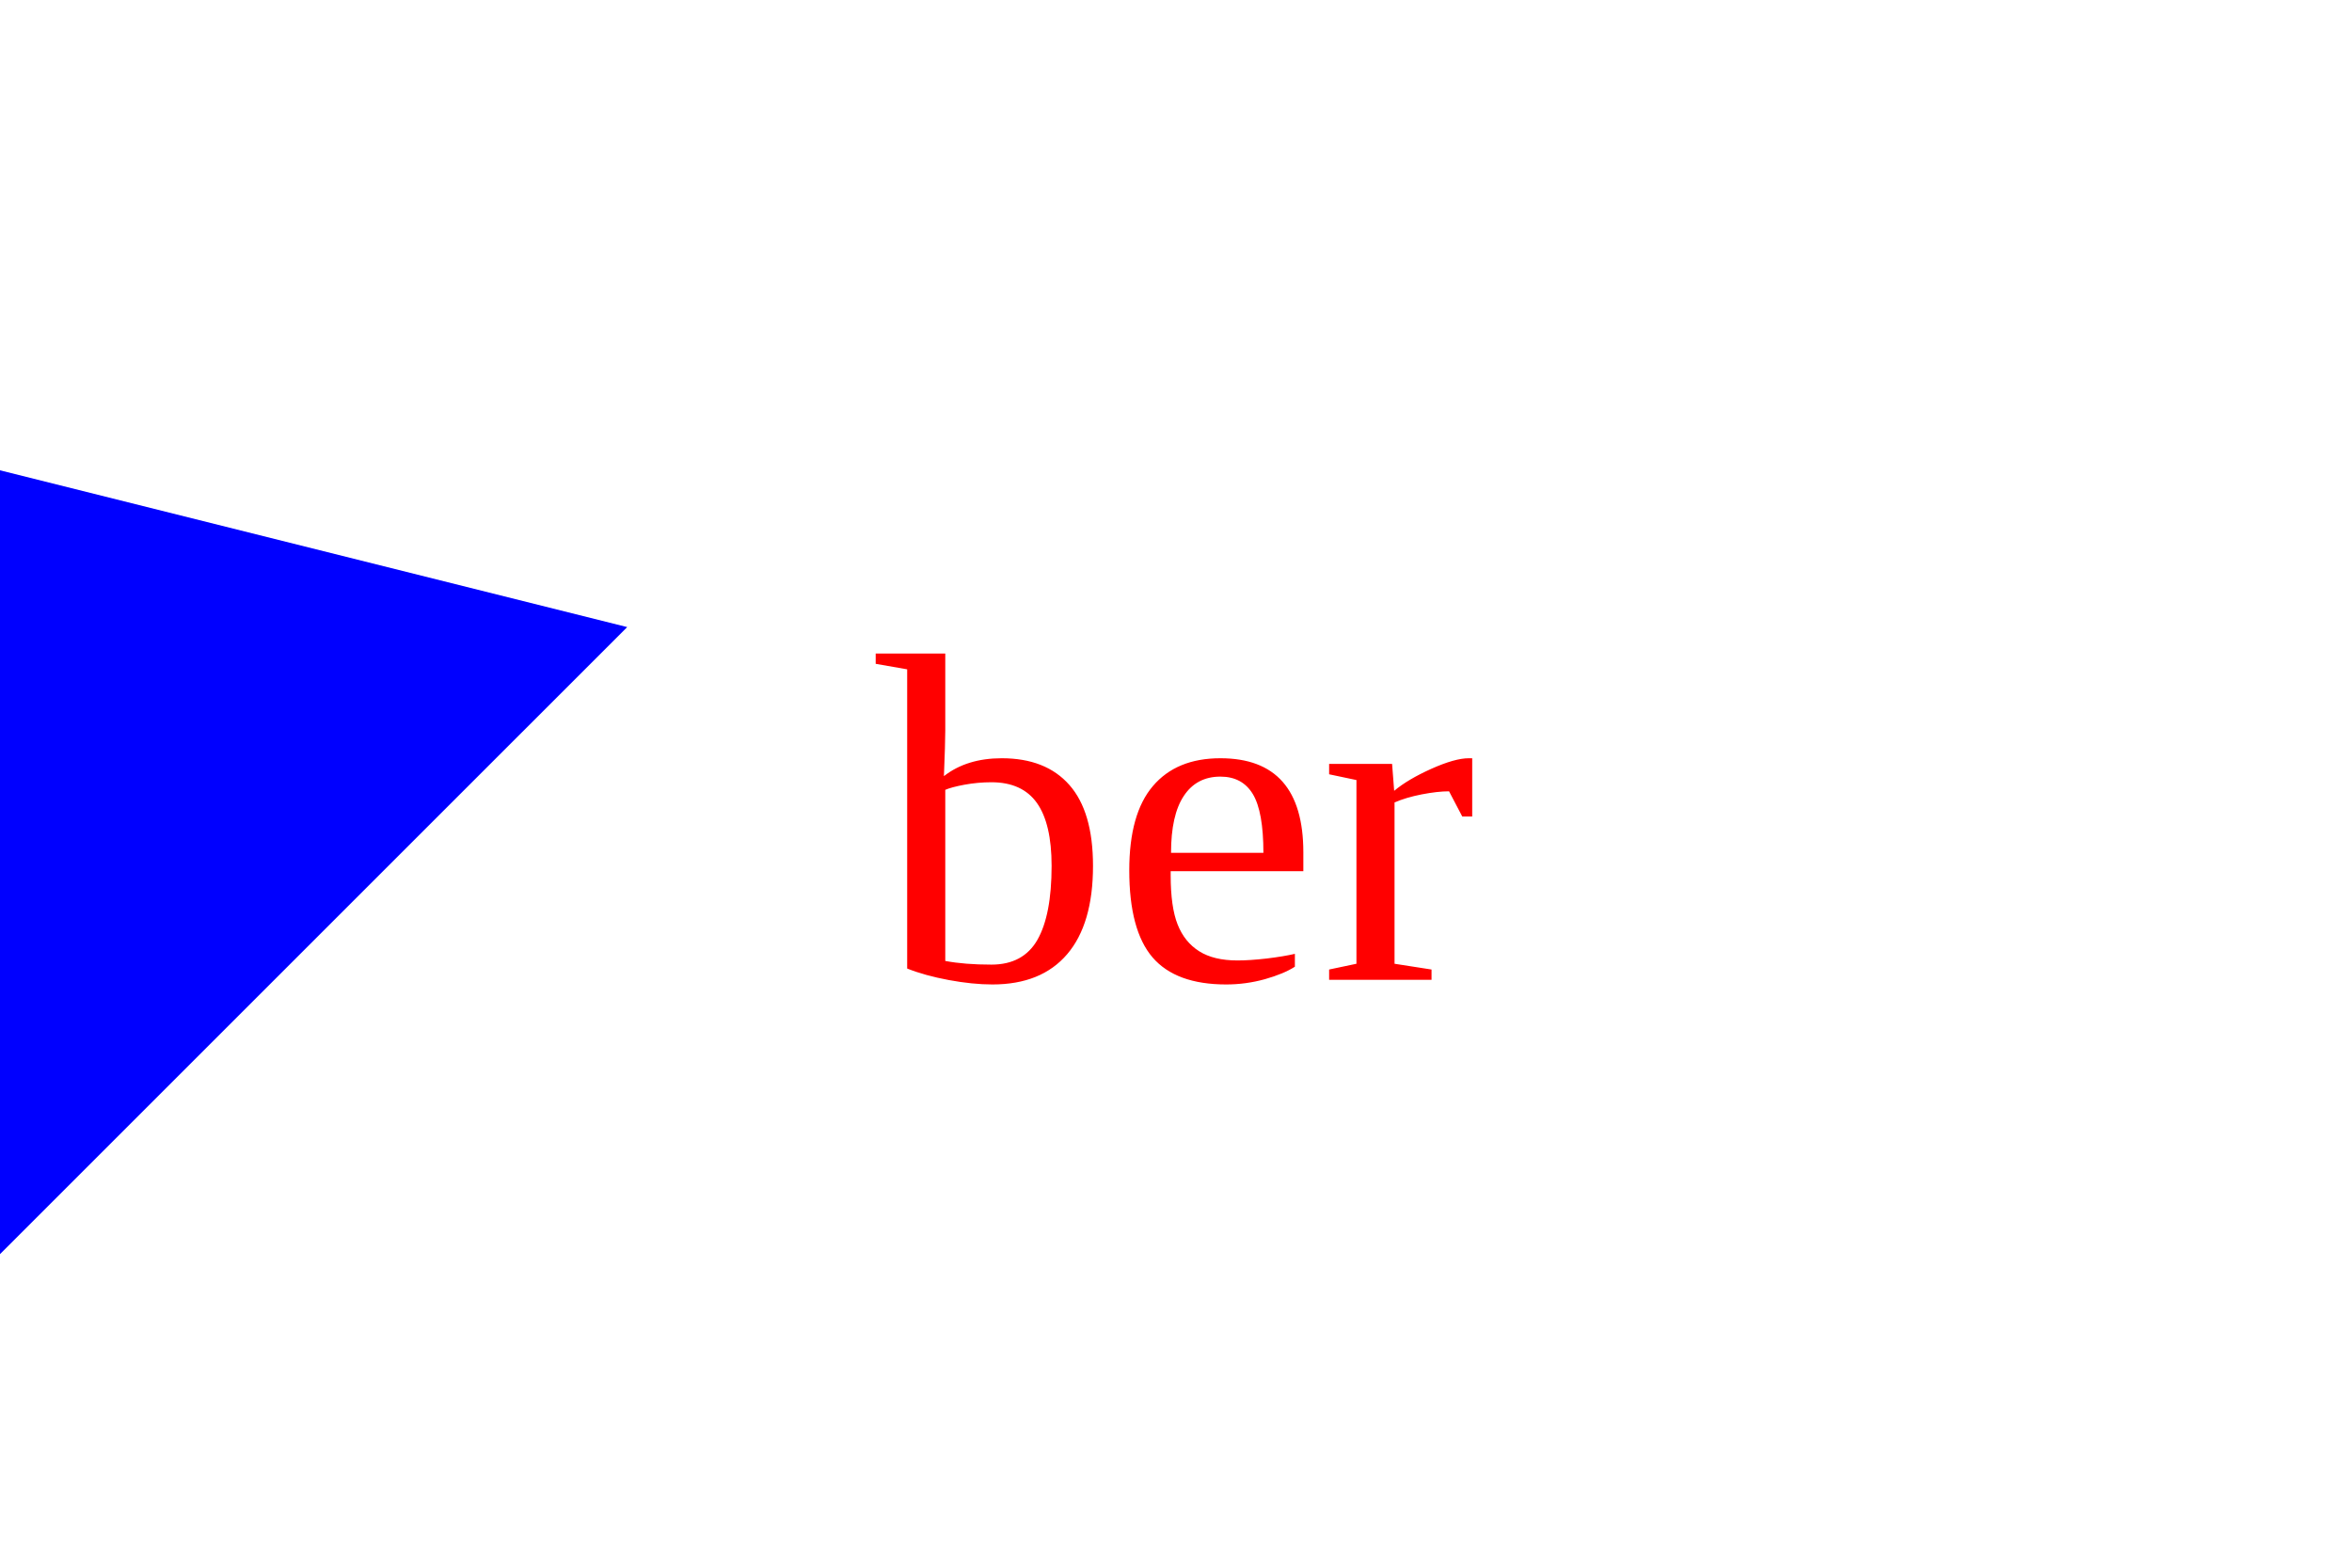
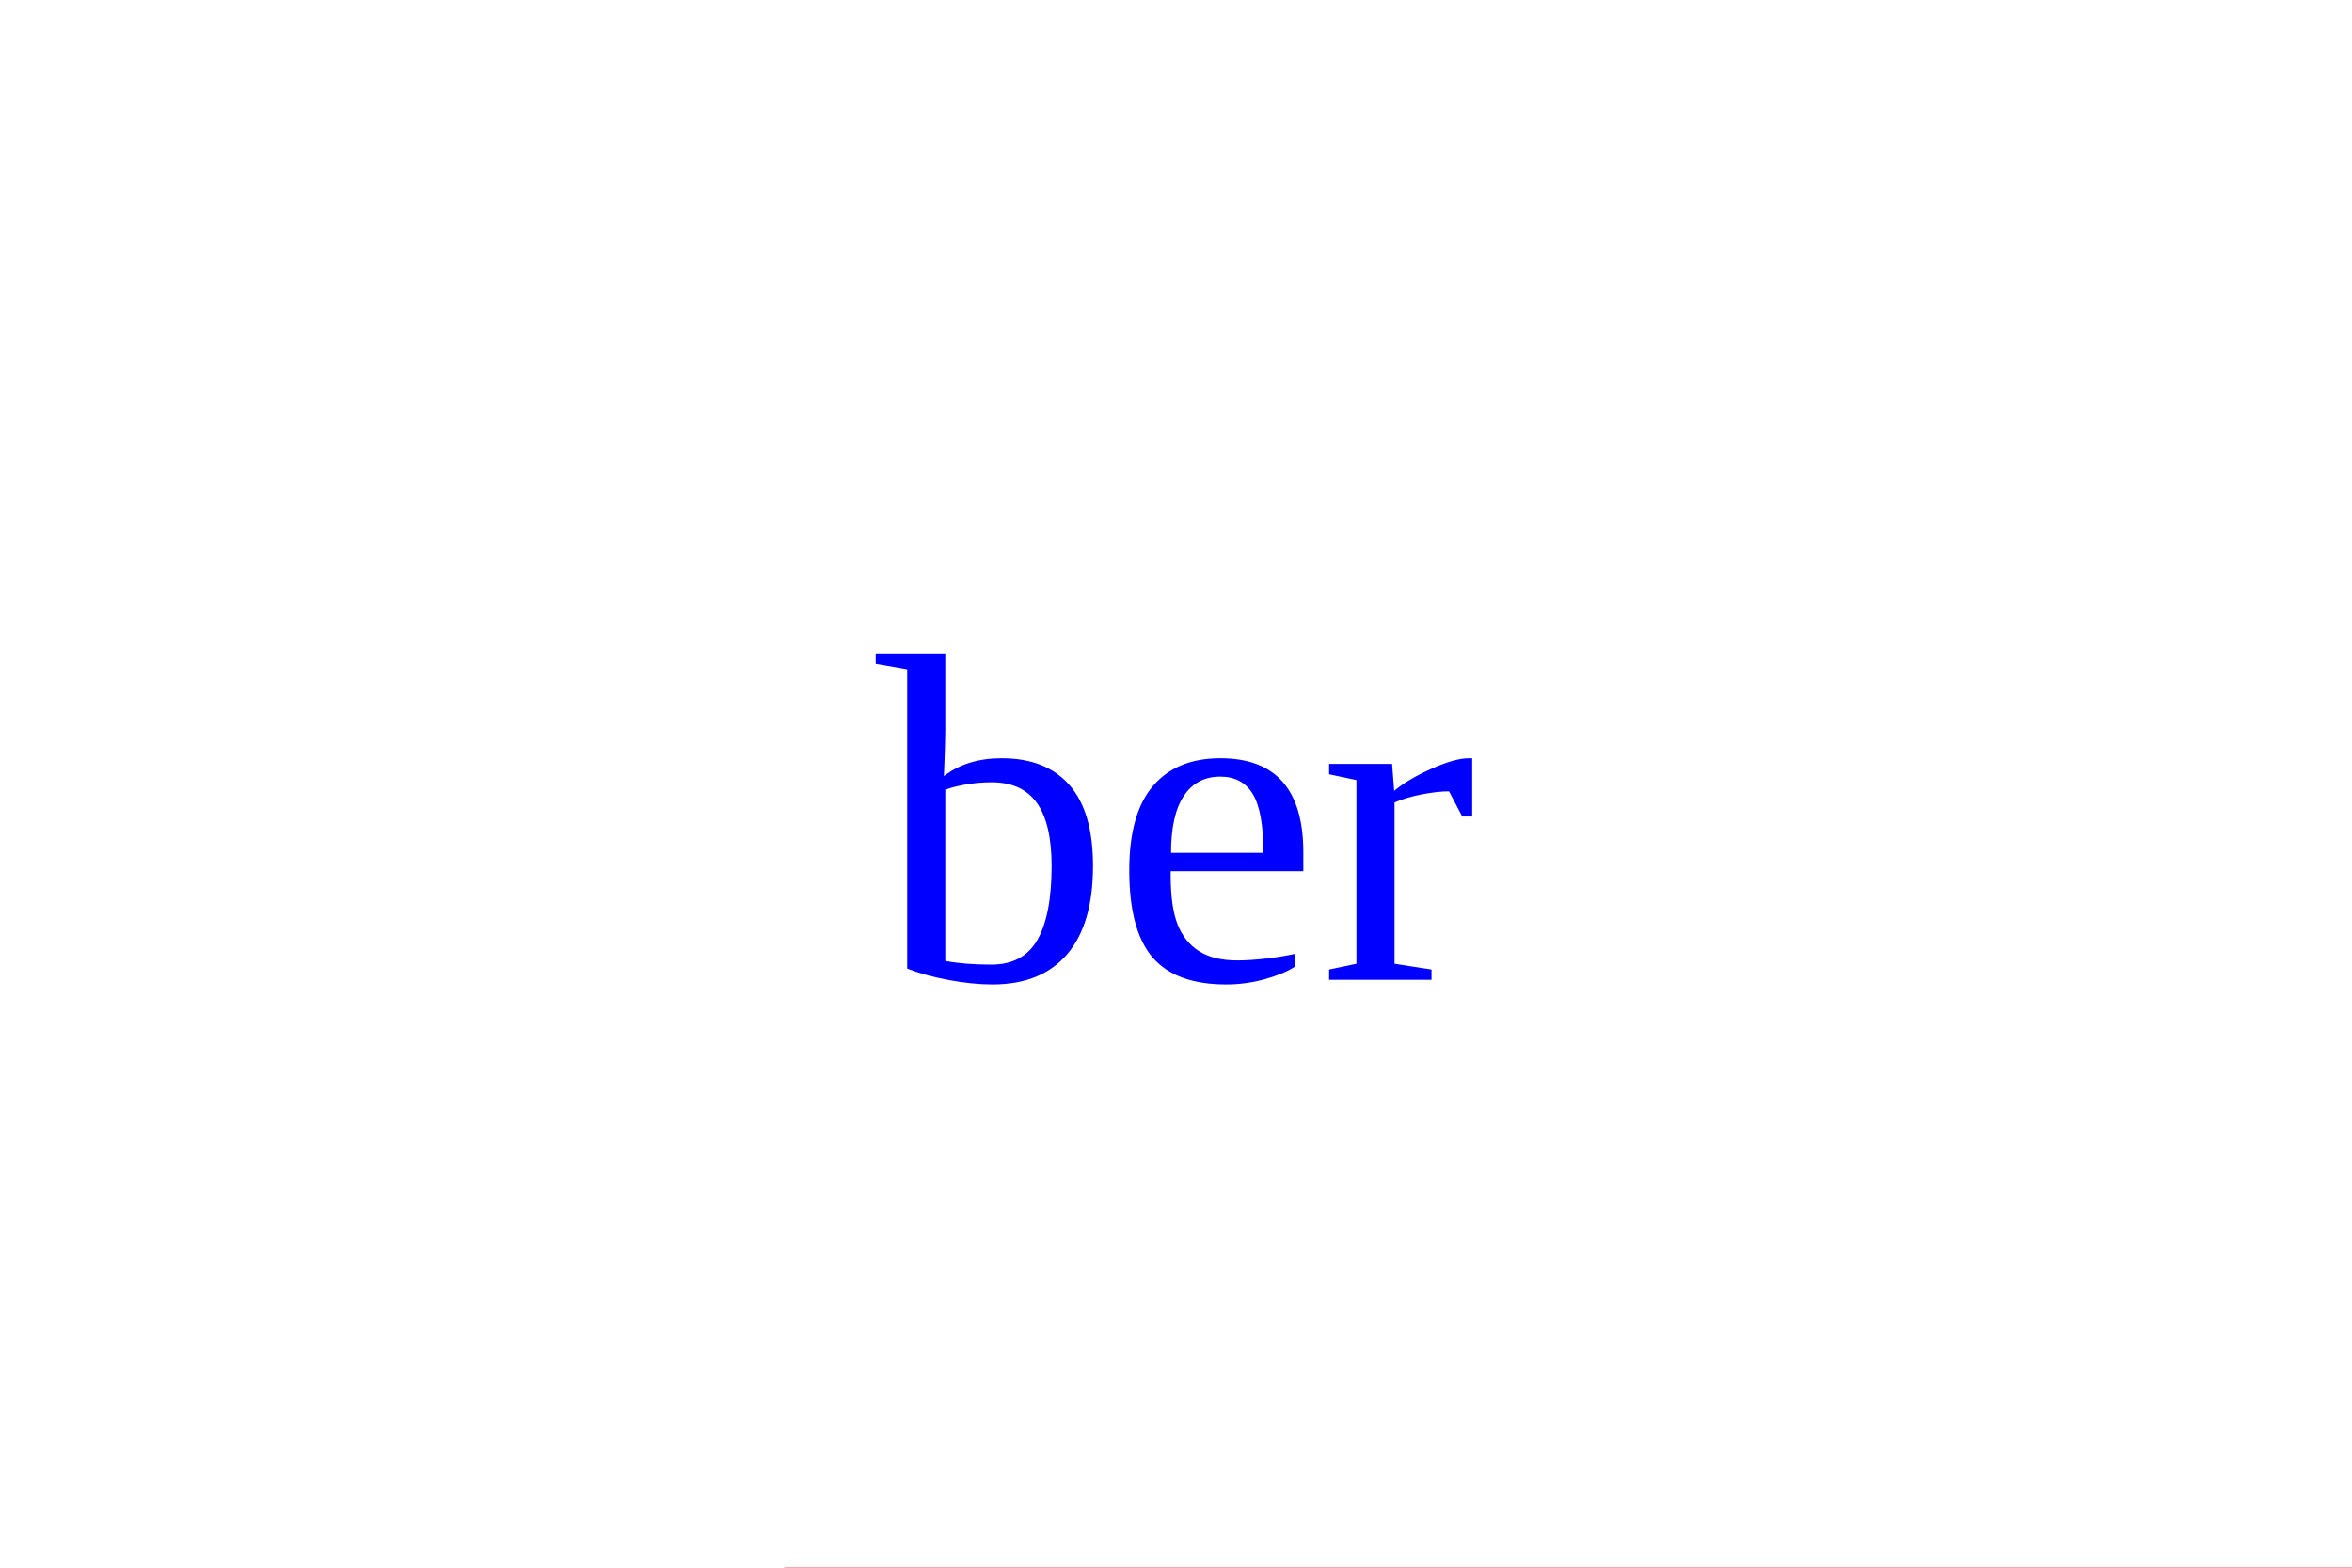
<svg xmlns="http://www.w3.org/2000/svg" version="1.1" width="300" height="200">
-   <polygon points="0,60 0,160 80,80" fill="blue" />
-   <text x="150" y="125" font-size="60" text-anchor="middle" fill="red">ber</text>
+   <polygon points="100,200 400,200 250,250" fill="red" />
+   <text x="150" y="125" font-size="60" text-anchor="middle" fill="blue">ber</text>
</svg>
